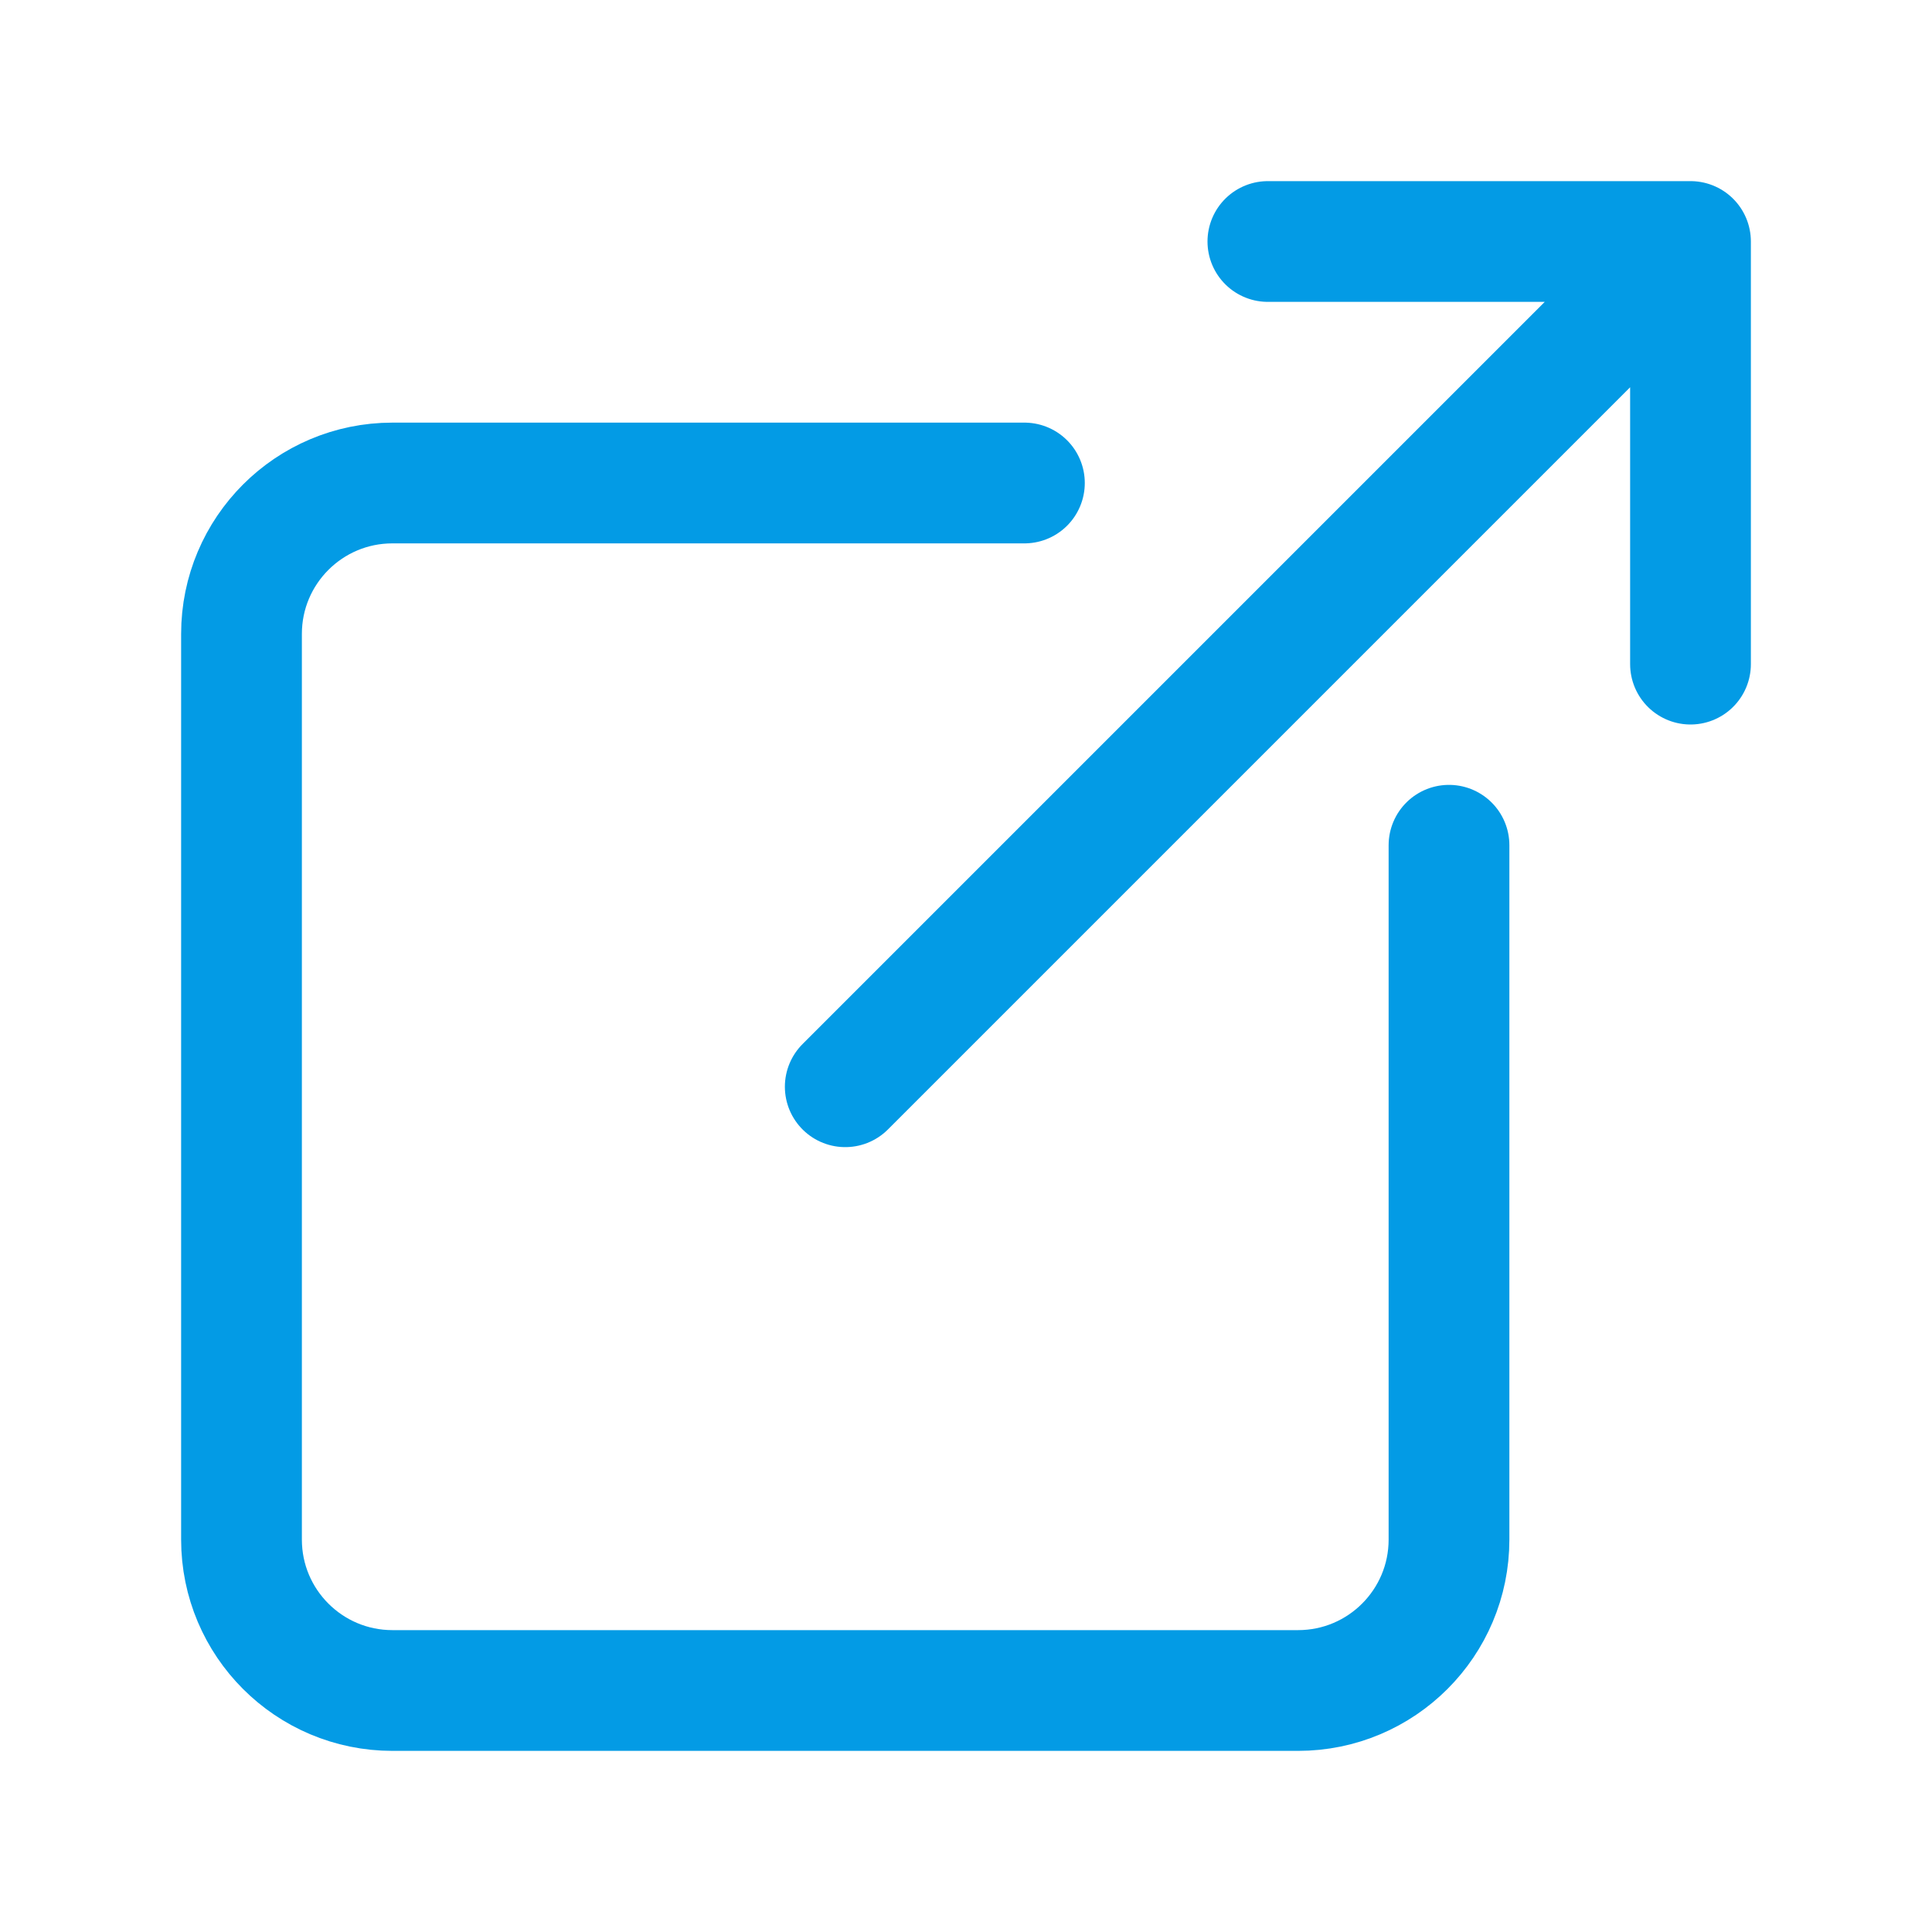
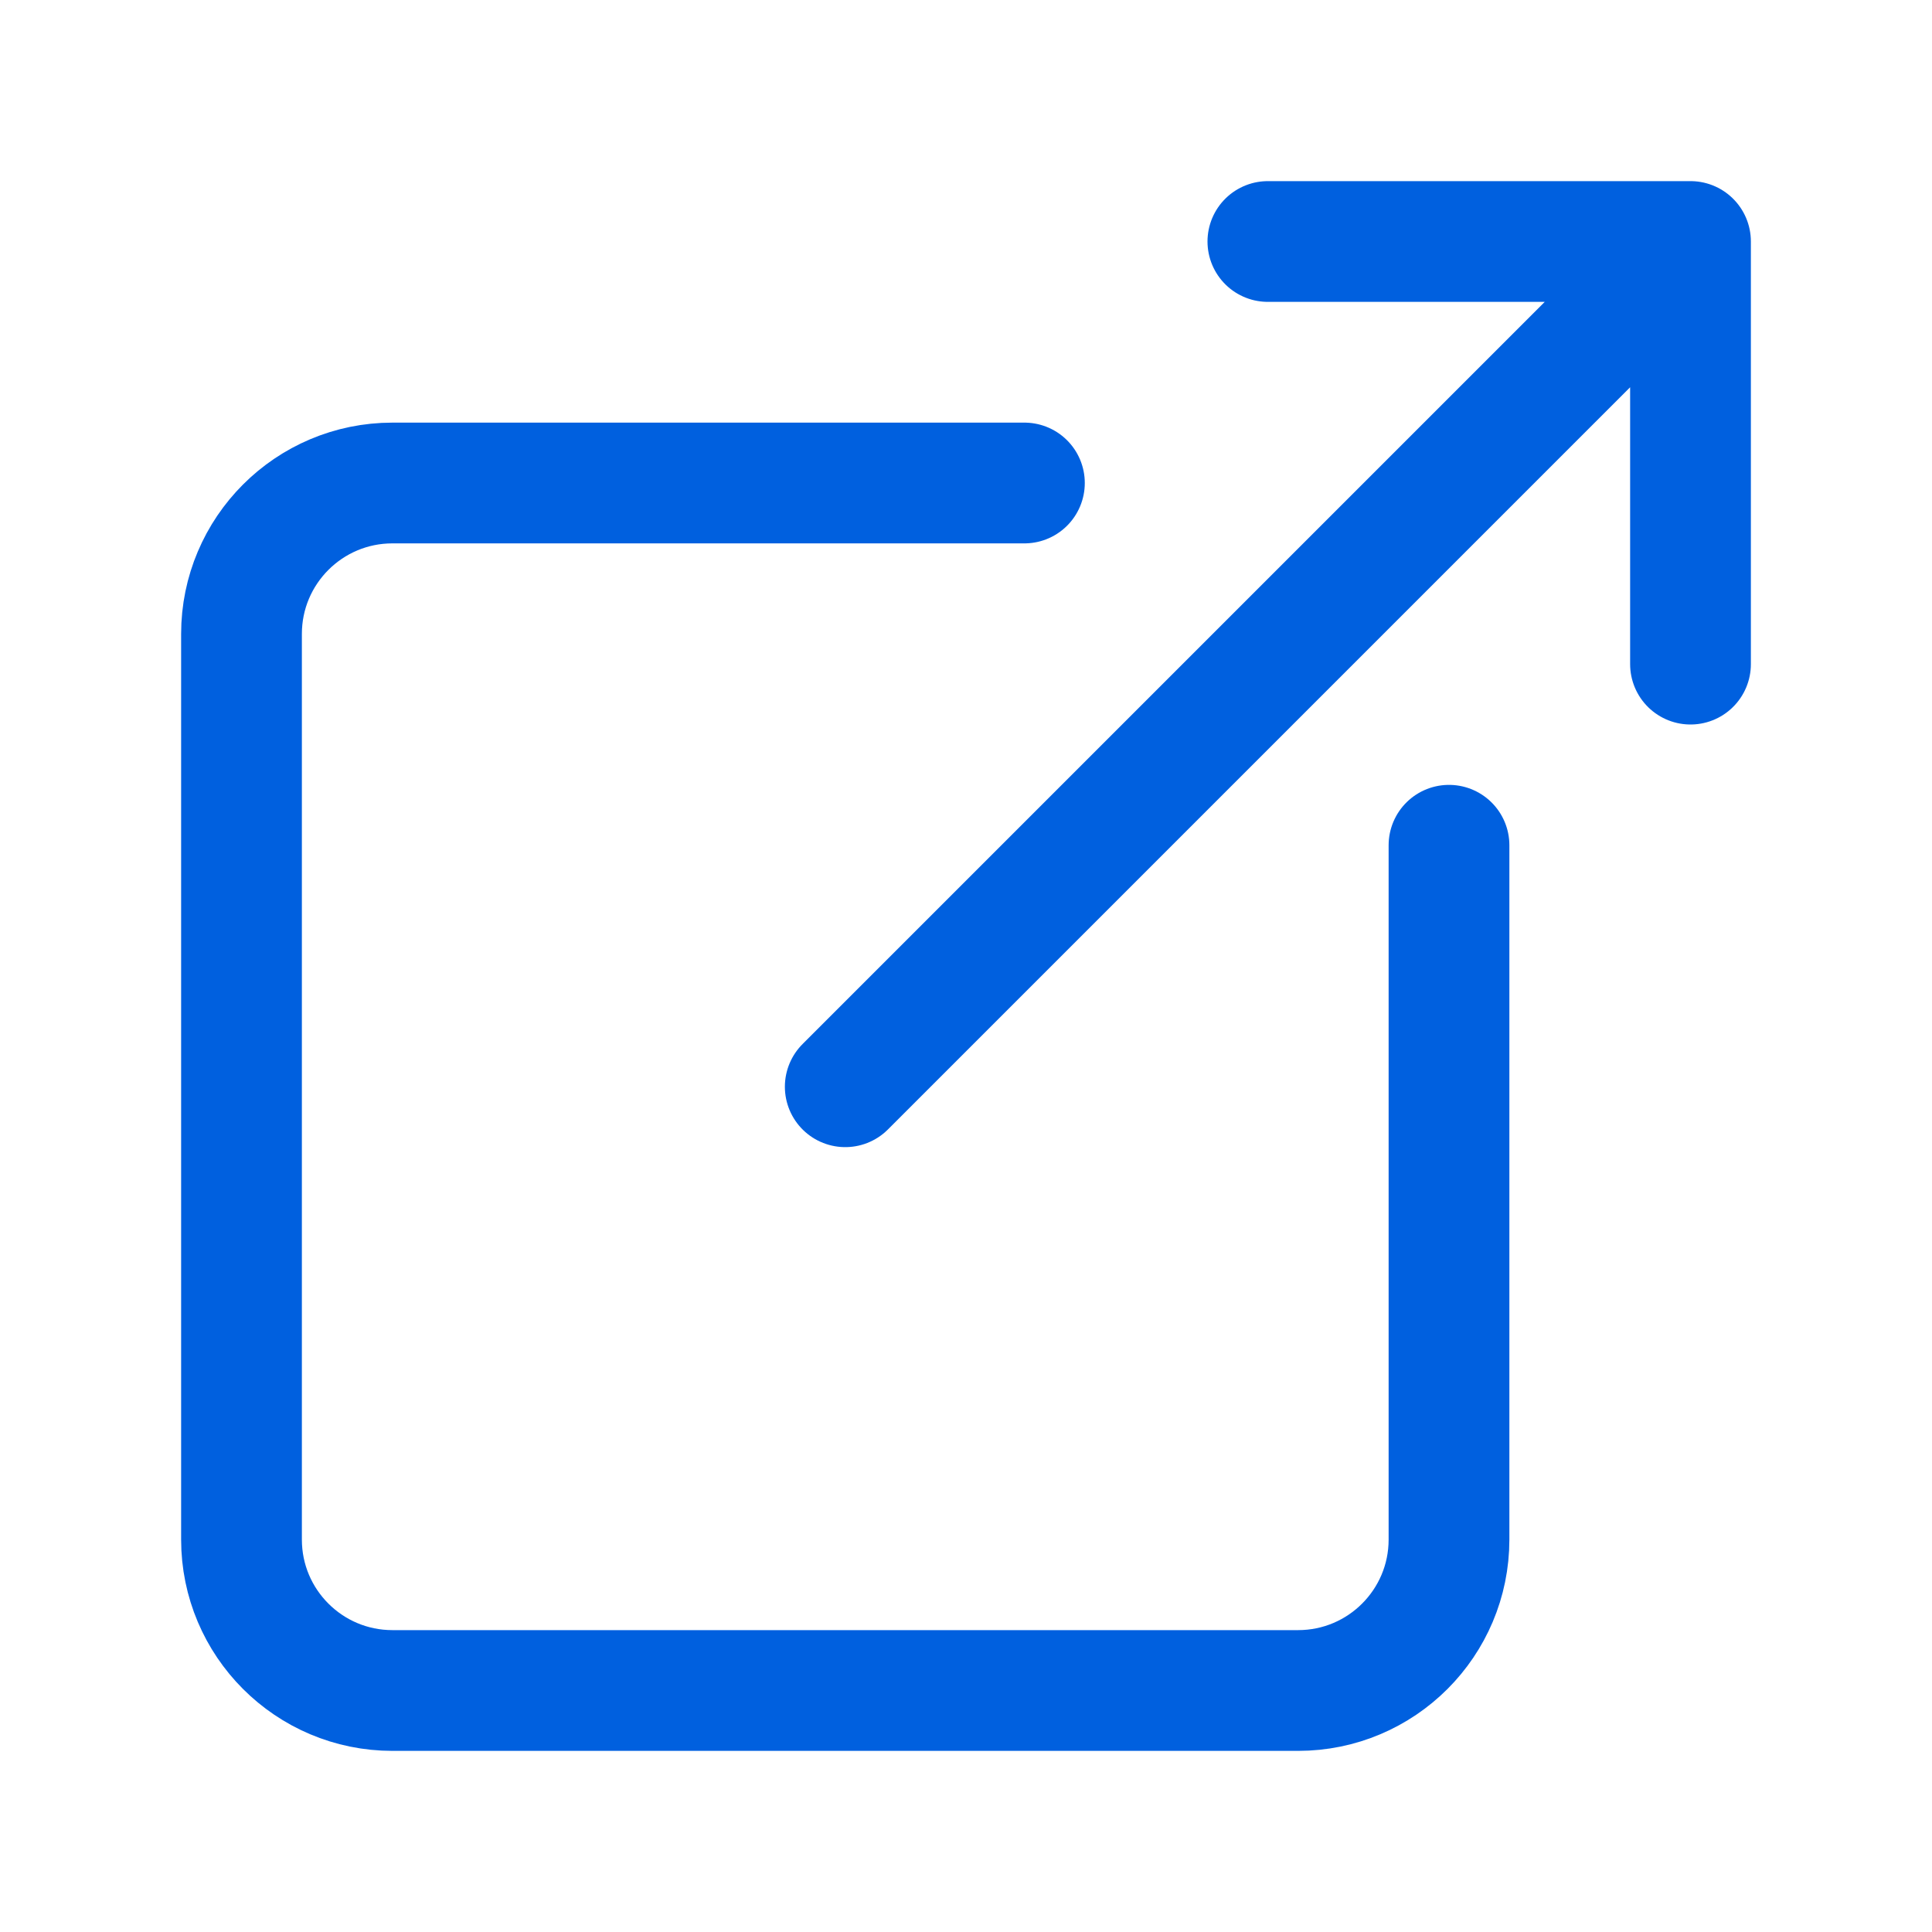
<svg xmlns="http://www.w3.org/2000/svg" class="ionicon" viewBox="0 0 512 512">
-   <path d="M384 224v184a40 40 0 01-40 40H104a40 40 0 01-40-40V168a40 40 0 0140-40h167.48M336 64h112v112M224 288L440 72" fill="none" stroke="#039be5" stroke-linecap="round" stroke-linejoin="round" stroke-width="32" />
+   <path d="M384 224v184a40 40 0 01-40 40H104a40 40 0 01-40-40V168a40 40 0 0140-40h167.48M336 64h112v112M224 288L440 72" fill="none" stroke="#0060df" stroke-linecap="round" stroke-linejoin="round" stroke-width="32" />
</svg>
